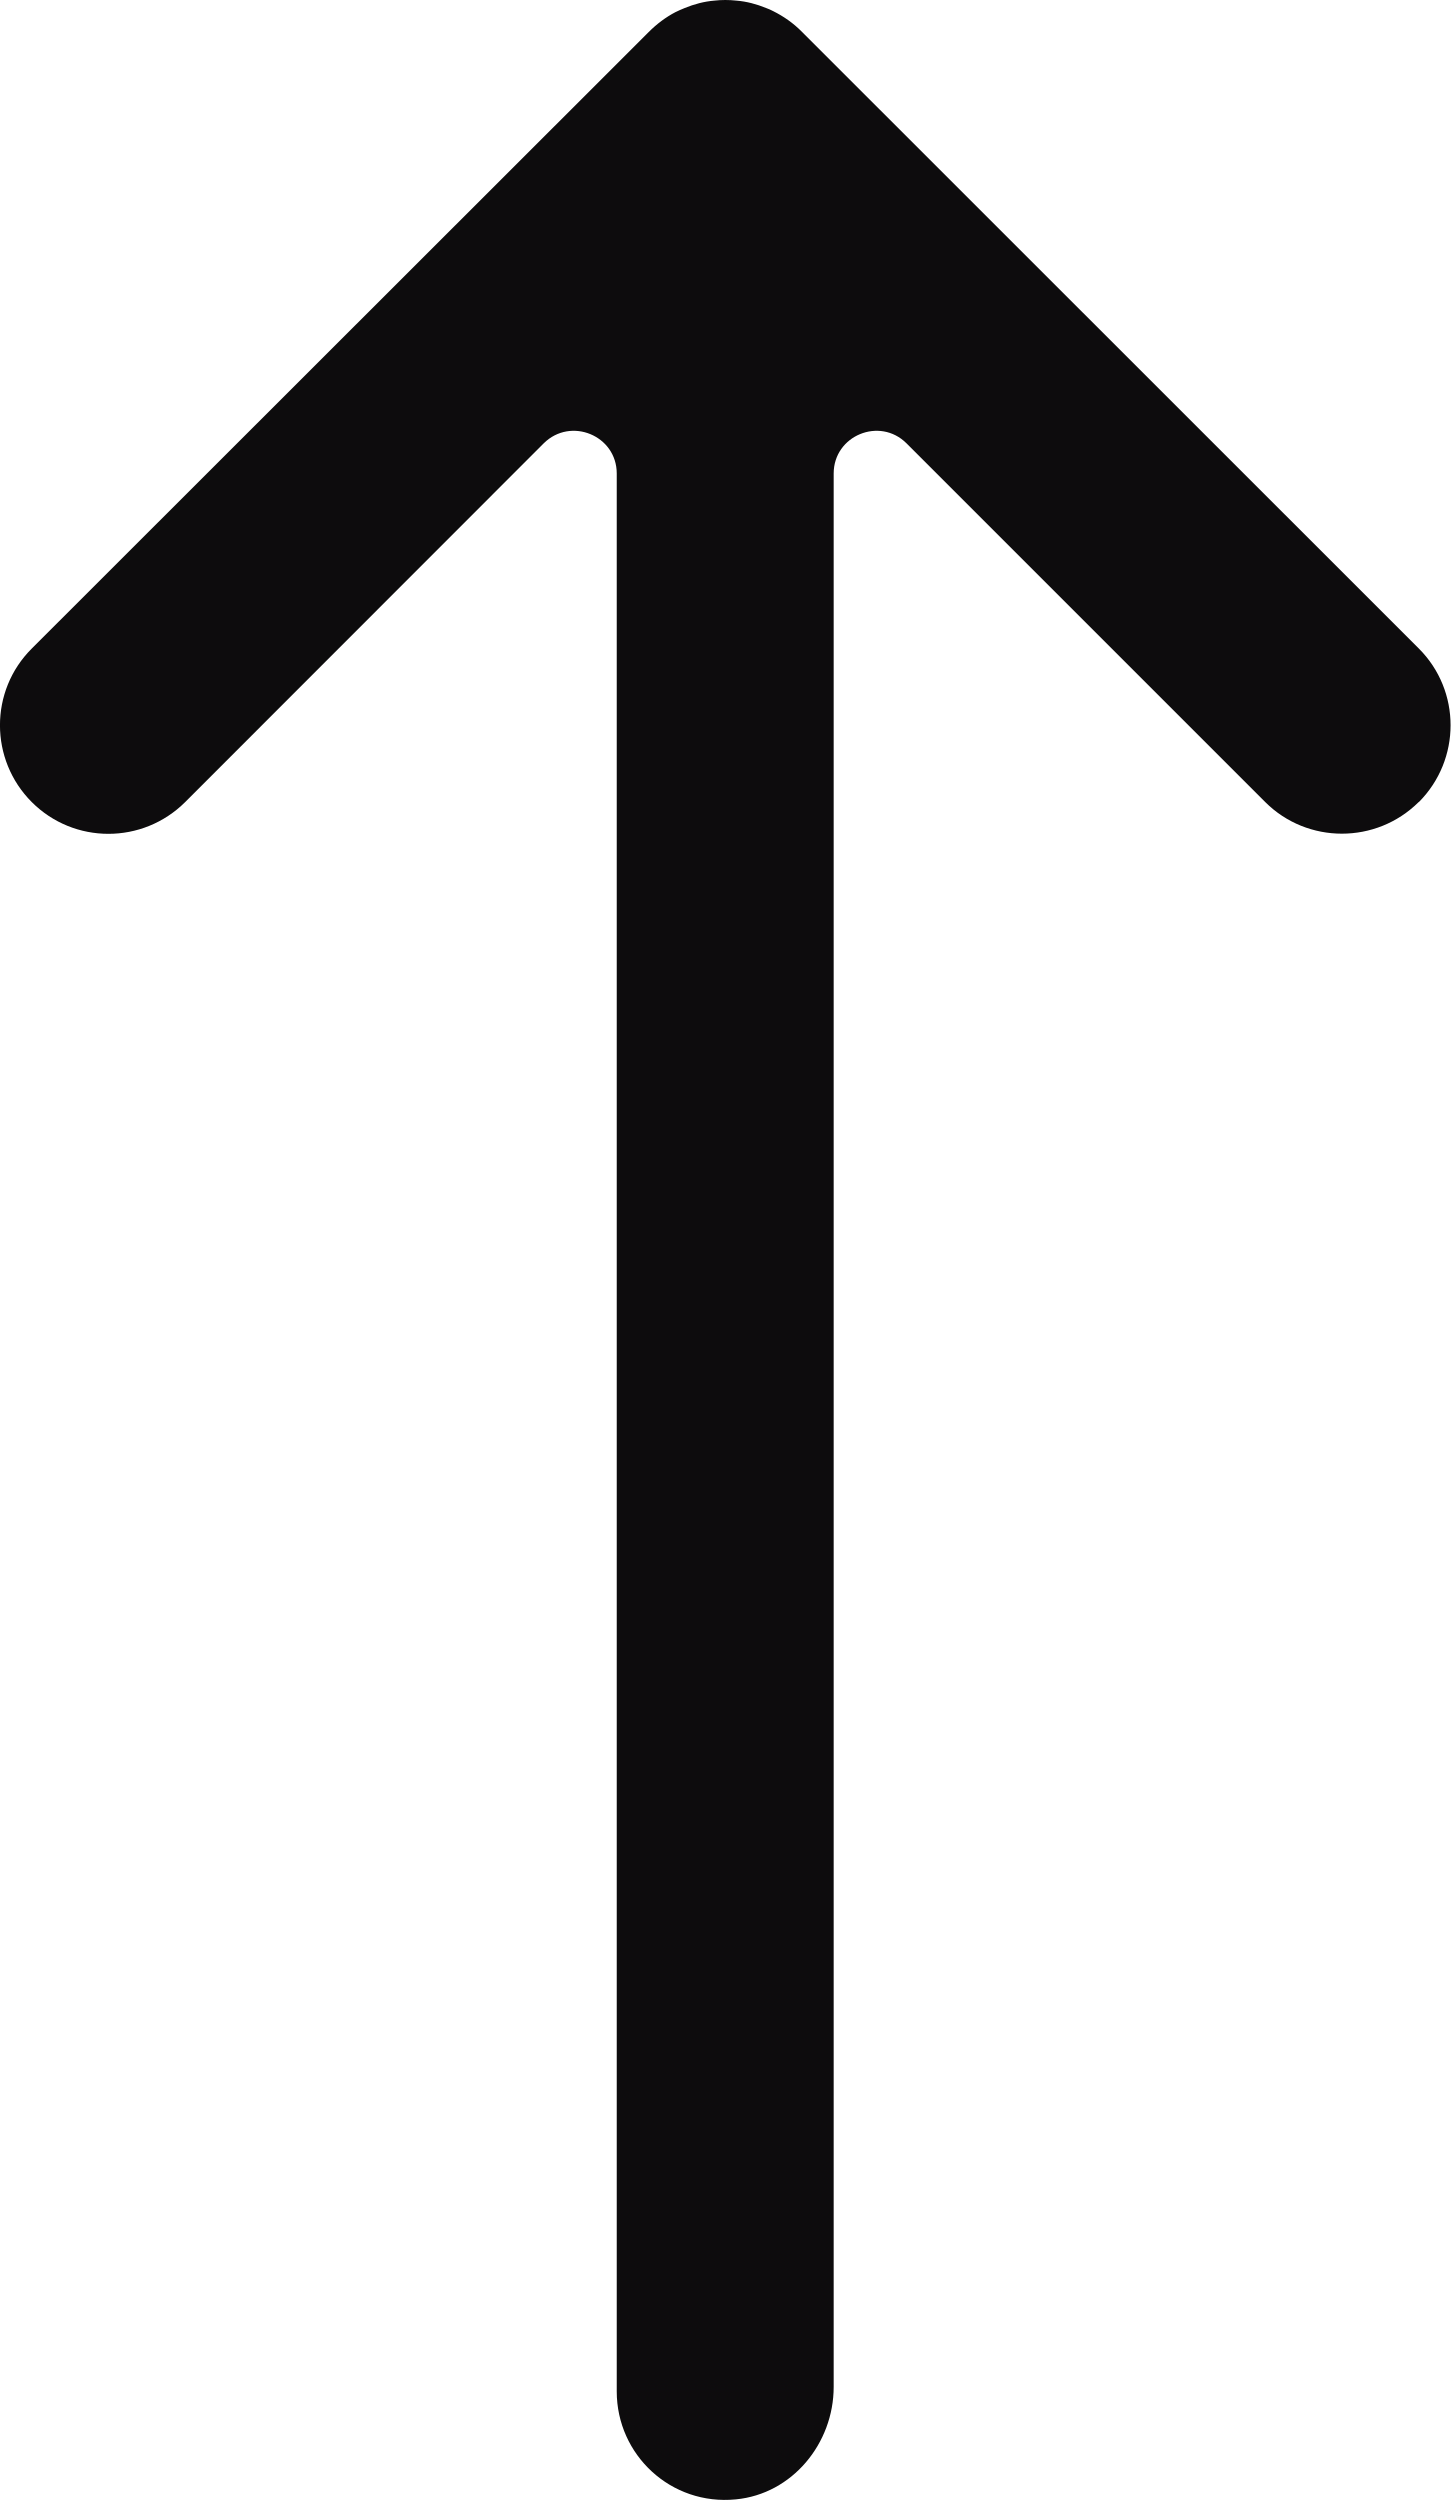
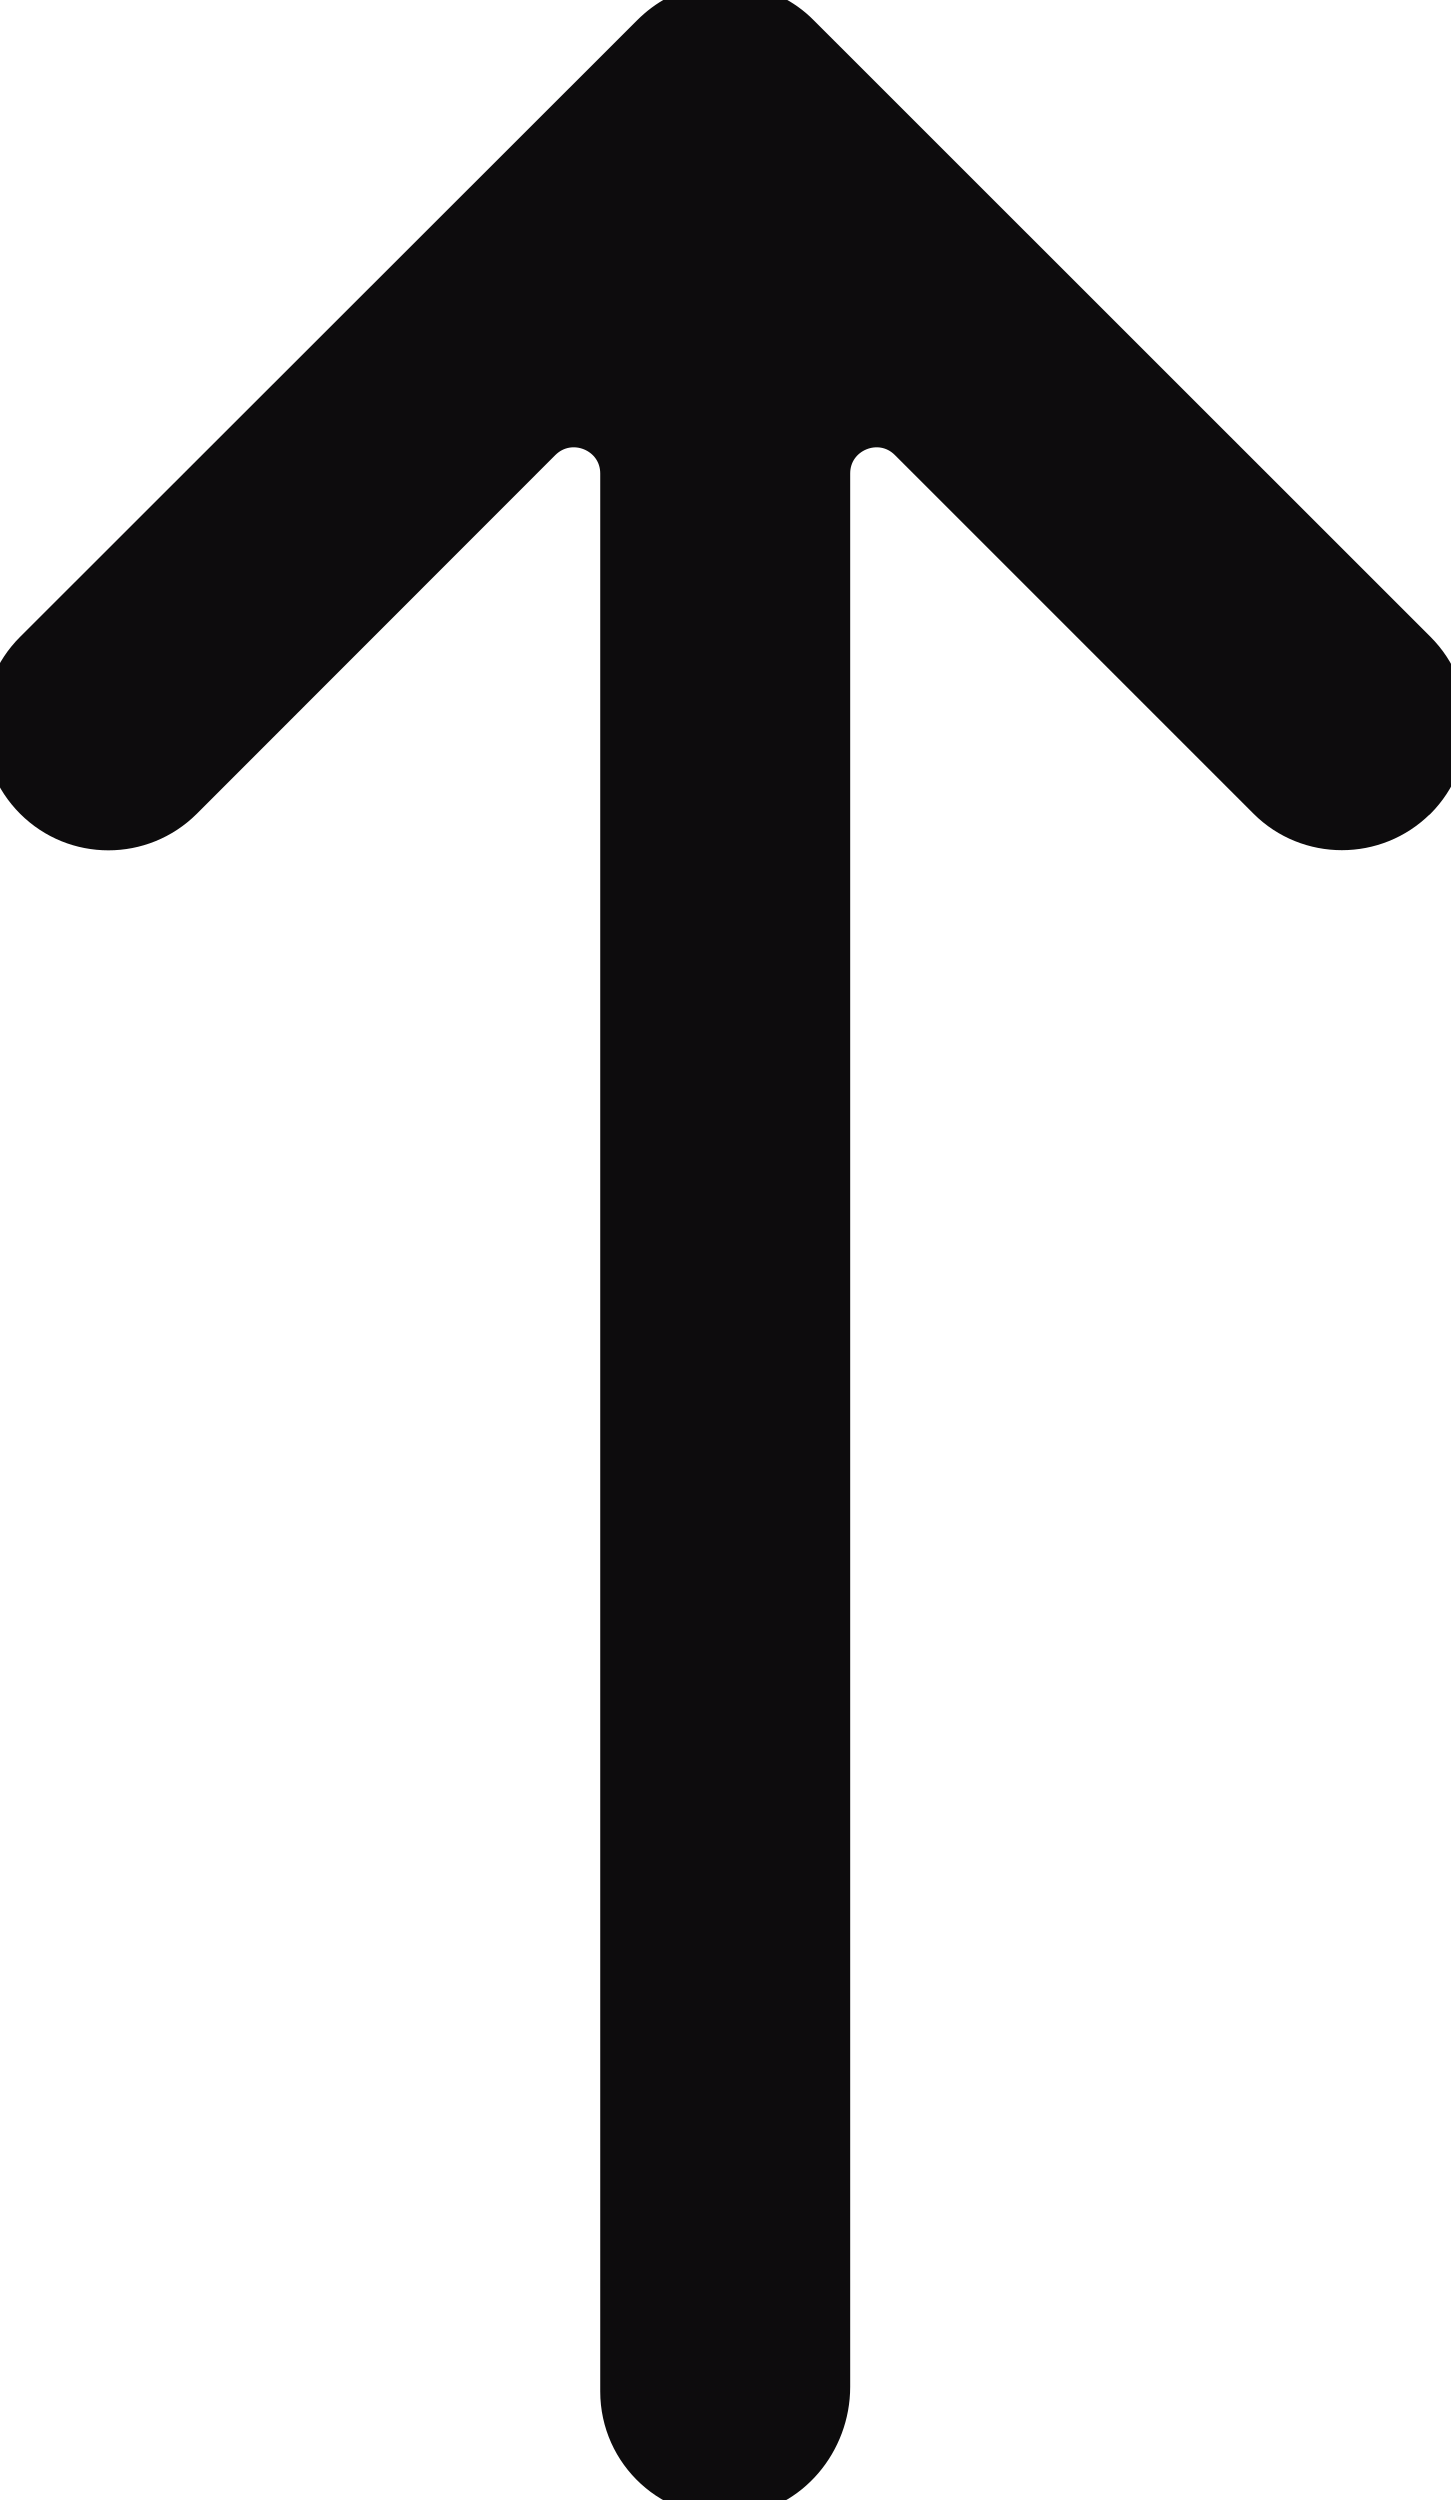
<svg xmlns="http://www.w3.org/2000/svg" preserveAspectRatio="none" width="100%" height="100%" overflow="visible" style="display: block;" viewBox="0 0 7.028 12.112" fill="none">
-   <path id="Vector" d="M6.873 3.886C6.77 3.988 6.636 4.039 6.501 4.039C6.367 4.039 6.232 3.988 6.13 3.886L4.392 2.148C4.262 2.018 4.039 2.11 4.039 2.294V11.564C4.039 11.838 3.838 12.083 3.565 12.109C3.251 12.14 2.988 11.894 2.988 11.586V2.294C2.988 2.11 2.765 2.018 2.634 2.148L0.897 3.886C0.691 4.091 0.359 4.091 0.154 3.886C-0.051 3.681 -0.052 3.347 0.154 3.142L3.131 0.167L3.143 0.155C3.182 0.116 3.226 0.083 3.272 0.059C3.286 0.052 3.302 0.045 3.317 0.039C3.363 0.02 3.412 0.007 3.461 0.003C3.478 0.001 3.496 0 3.514 0C3.532 0 3.55 0.001 3.568 0.003C3.617 0.007 3.666 0.02 3.712 0.039C3.723 0.043 3.735 0.048 3.746 0.054C3.796 0.079 3.844 0.112 3.886 0.155L6.874 3.142C7.079 3.347 7.079 3.68 6.874 3.886H6.873Z" fill="#0D0C0D" />
+   <path id="Vector" d="M6.873 3.886C6.77 3.988 6.636 4.039 6.501 4.039C6.367 4.039 6.232 3.988 6.13 3.886L4.392 2.148C4.262 2.018 4.039 2.11 4.039 2.294V11.564C4.039 11.838 3.838 12.083 3.565 12.109C3.251 12.14 2.988 11.894 2.988 11.586V2.294C2.988 2.11 2.765 2.018 2.634 2.148L0.897 3.886C0.691 4.091 0.359 4.091 0.154 3.886C-0.051 3.681 -0.052 3.347 0.154 3.142L3.131 0.167L3.143 0.155C3.182 0.116 3.226 0.083 3.272 0.059C3.286 0.052 3.302 0.045 3.317 0.039C3.363 0.02 3.412 0.007 3.461 0.003C3.478 0.001 3.496 0 3.514 0C3.532 0 3.55 0.001 3.568 0.003C3.617 0.007 3.666 0.02 3.712 0.039C3.723 0.043 3.735 0.048 3.746 0.054C3.796 0.079 3.844 0.112 3.886 0.155L6.874 3.142C7.079 3.347 7.079 3.68 6.874 3.886H6.873Z" fill="#0D0C0D" stroke="#0D0C0D" stroke-width="0.16" stroke-linejoin="round" />
</svg>
